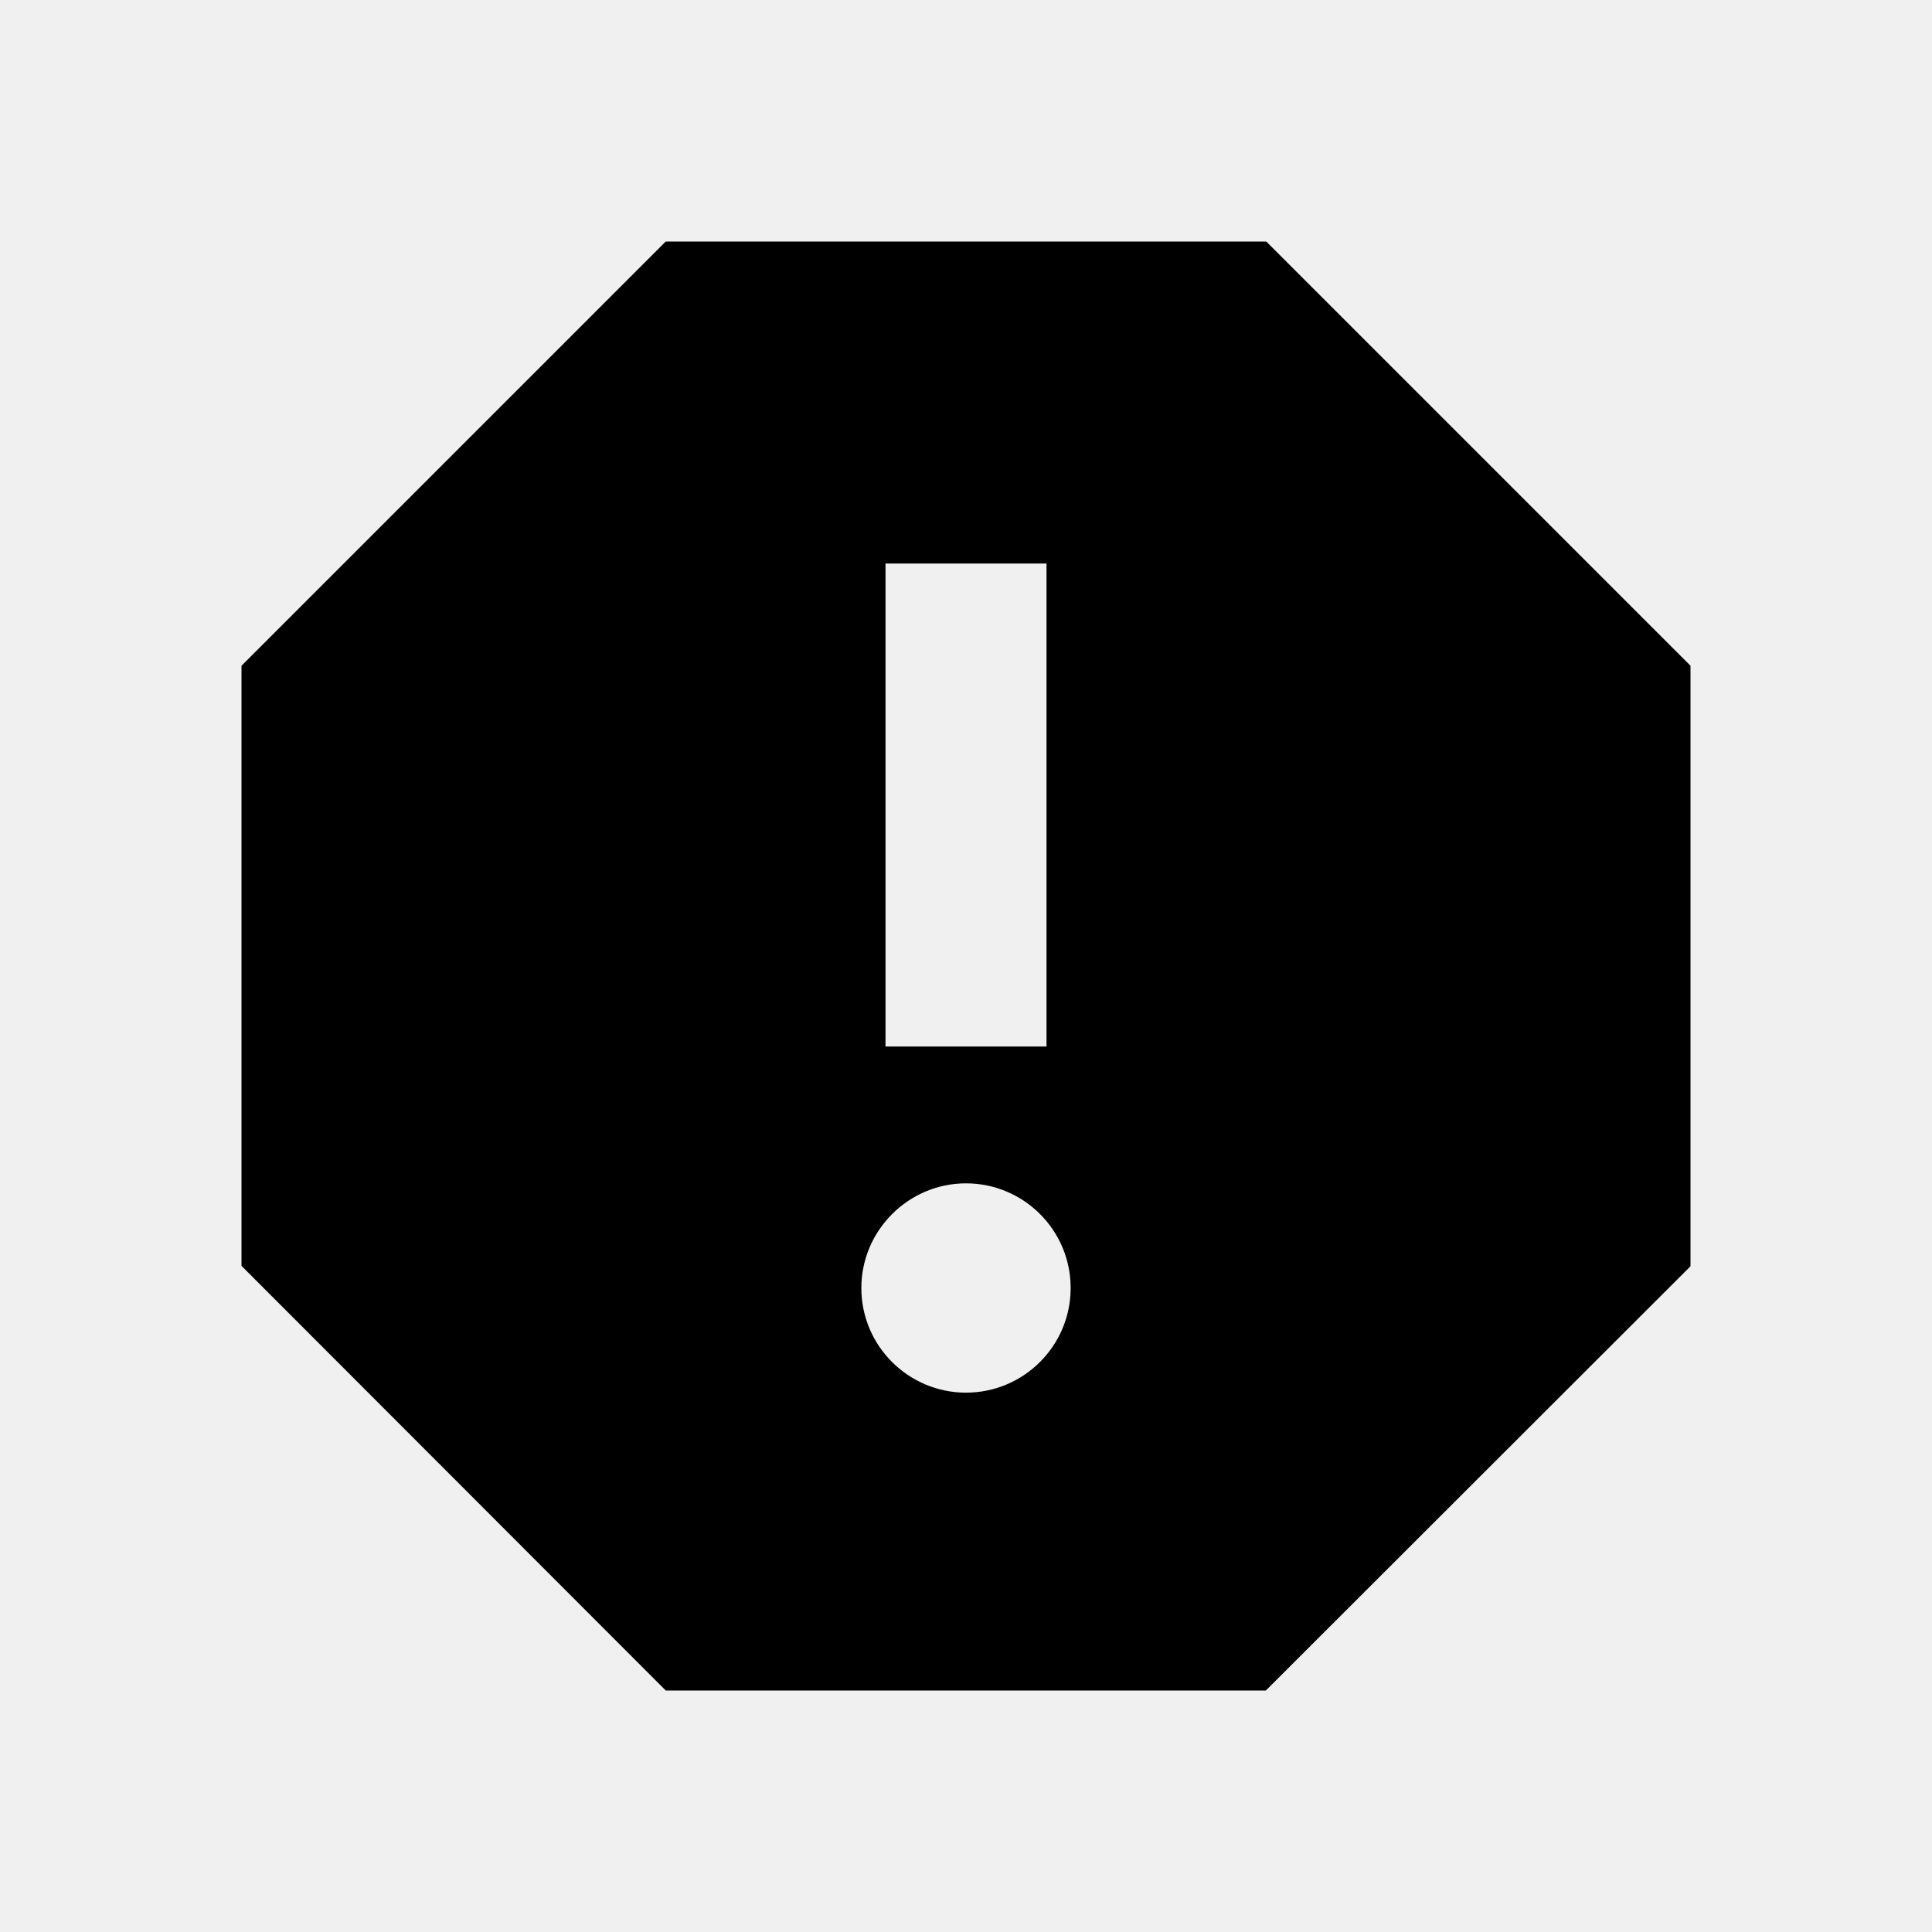
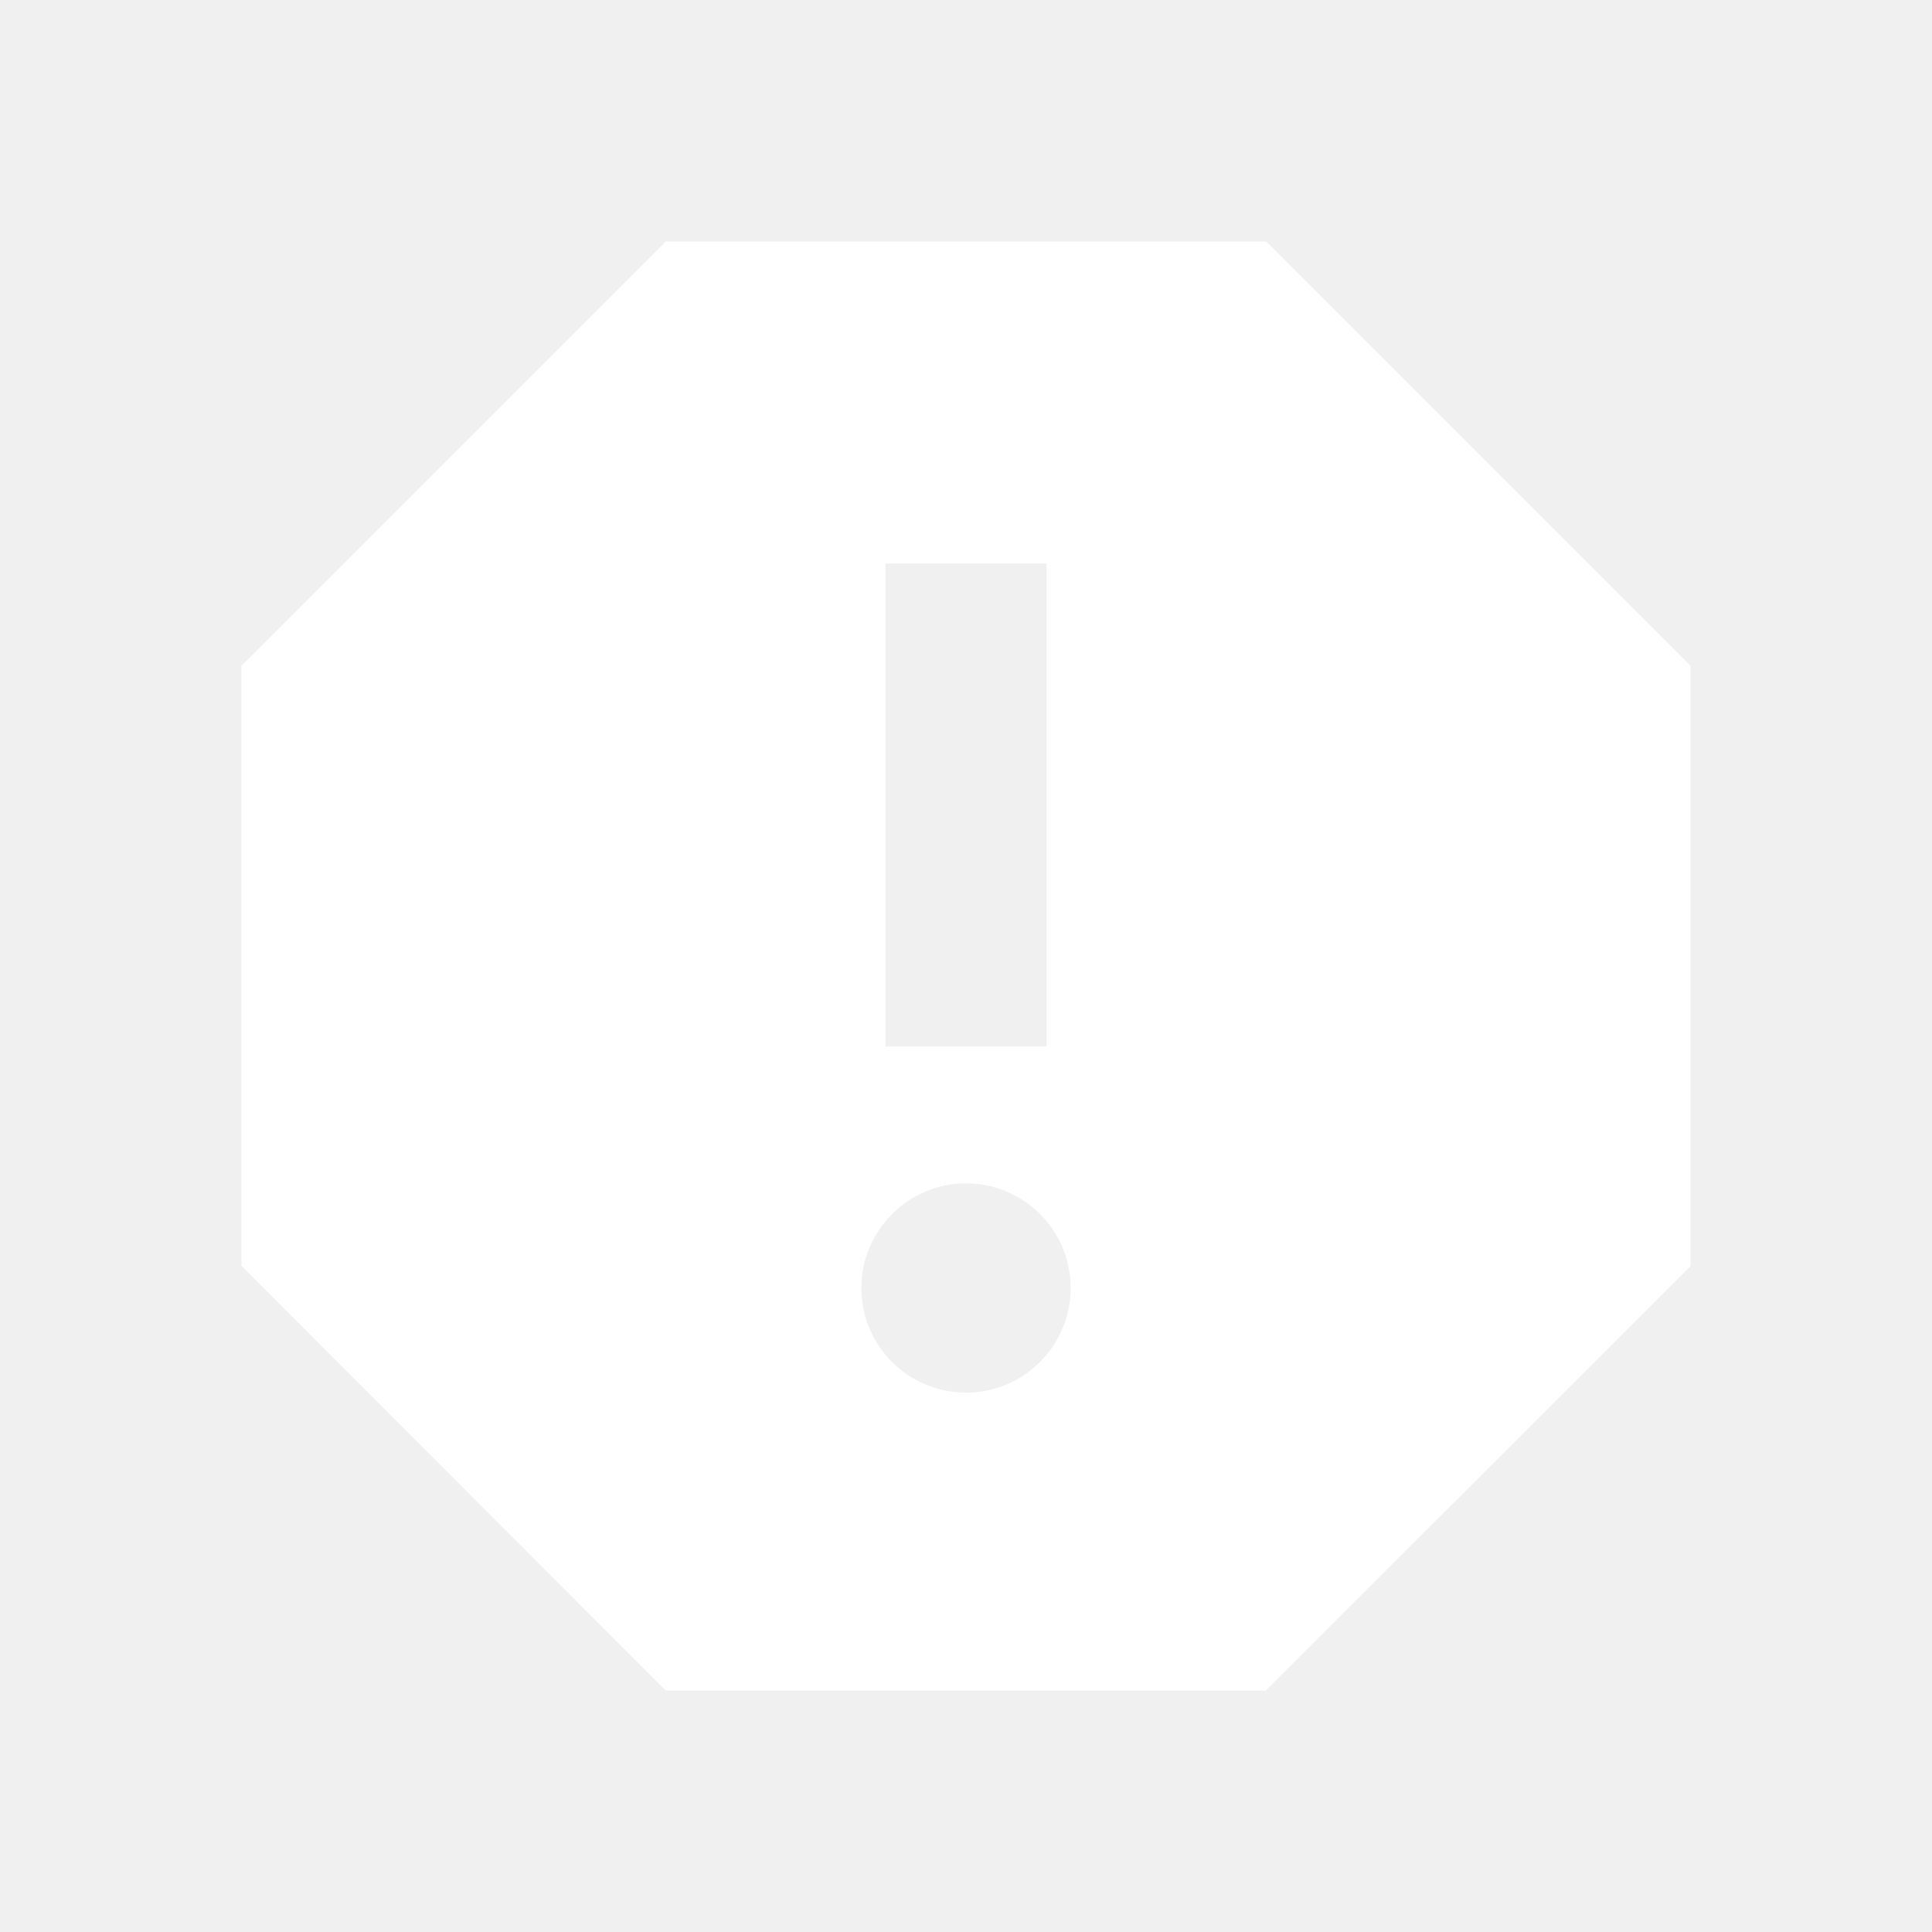
- <svg xmlns="http://www.w3.org/2000/svg" width="48" height="48" viewBox="0 0 48 48">
+ <svg xmlns="http://www.w3.org/2000/svg" width="48" height="48" viewBox="0 0 48 48" fill="white">
  <path d="M31.46 6h-14.92l-10.54 10.54v14.91l10.54 10.55h14.91l10.55-10.54v-14.92l-10.54-10.54zm-7.46 28.6c-1.43 0-2.6-1.16-2.6-2.6 0-1.43 1.17-2.6 2.6-2.6 1.43 0 2.6 1.16 2.6 2.6 0 1.44-1.17 2.6-2.6 2.6zm2-8.6h-4v-12h4v12z" />
  <path d="M0 0h48v48h-48z" fill="none" />
</svg>
